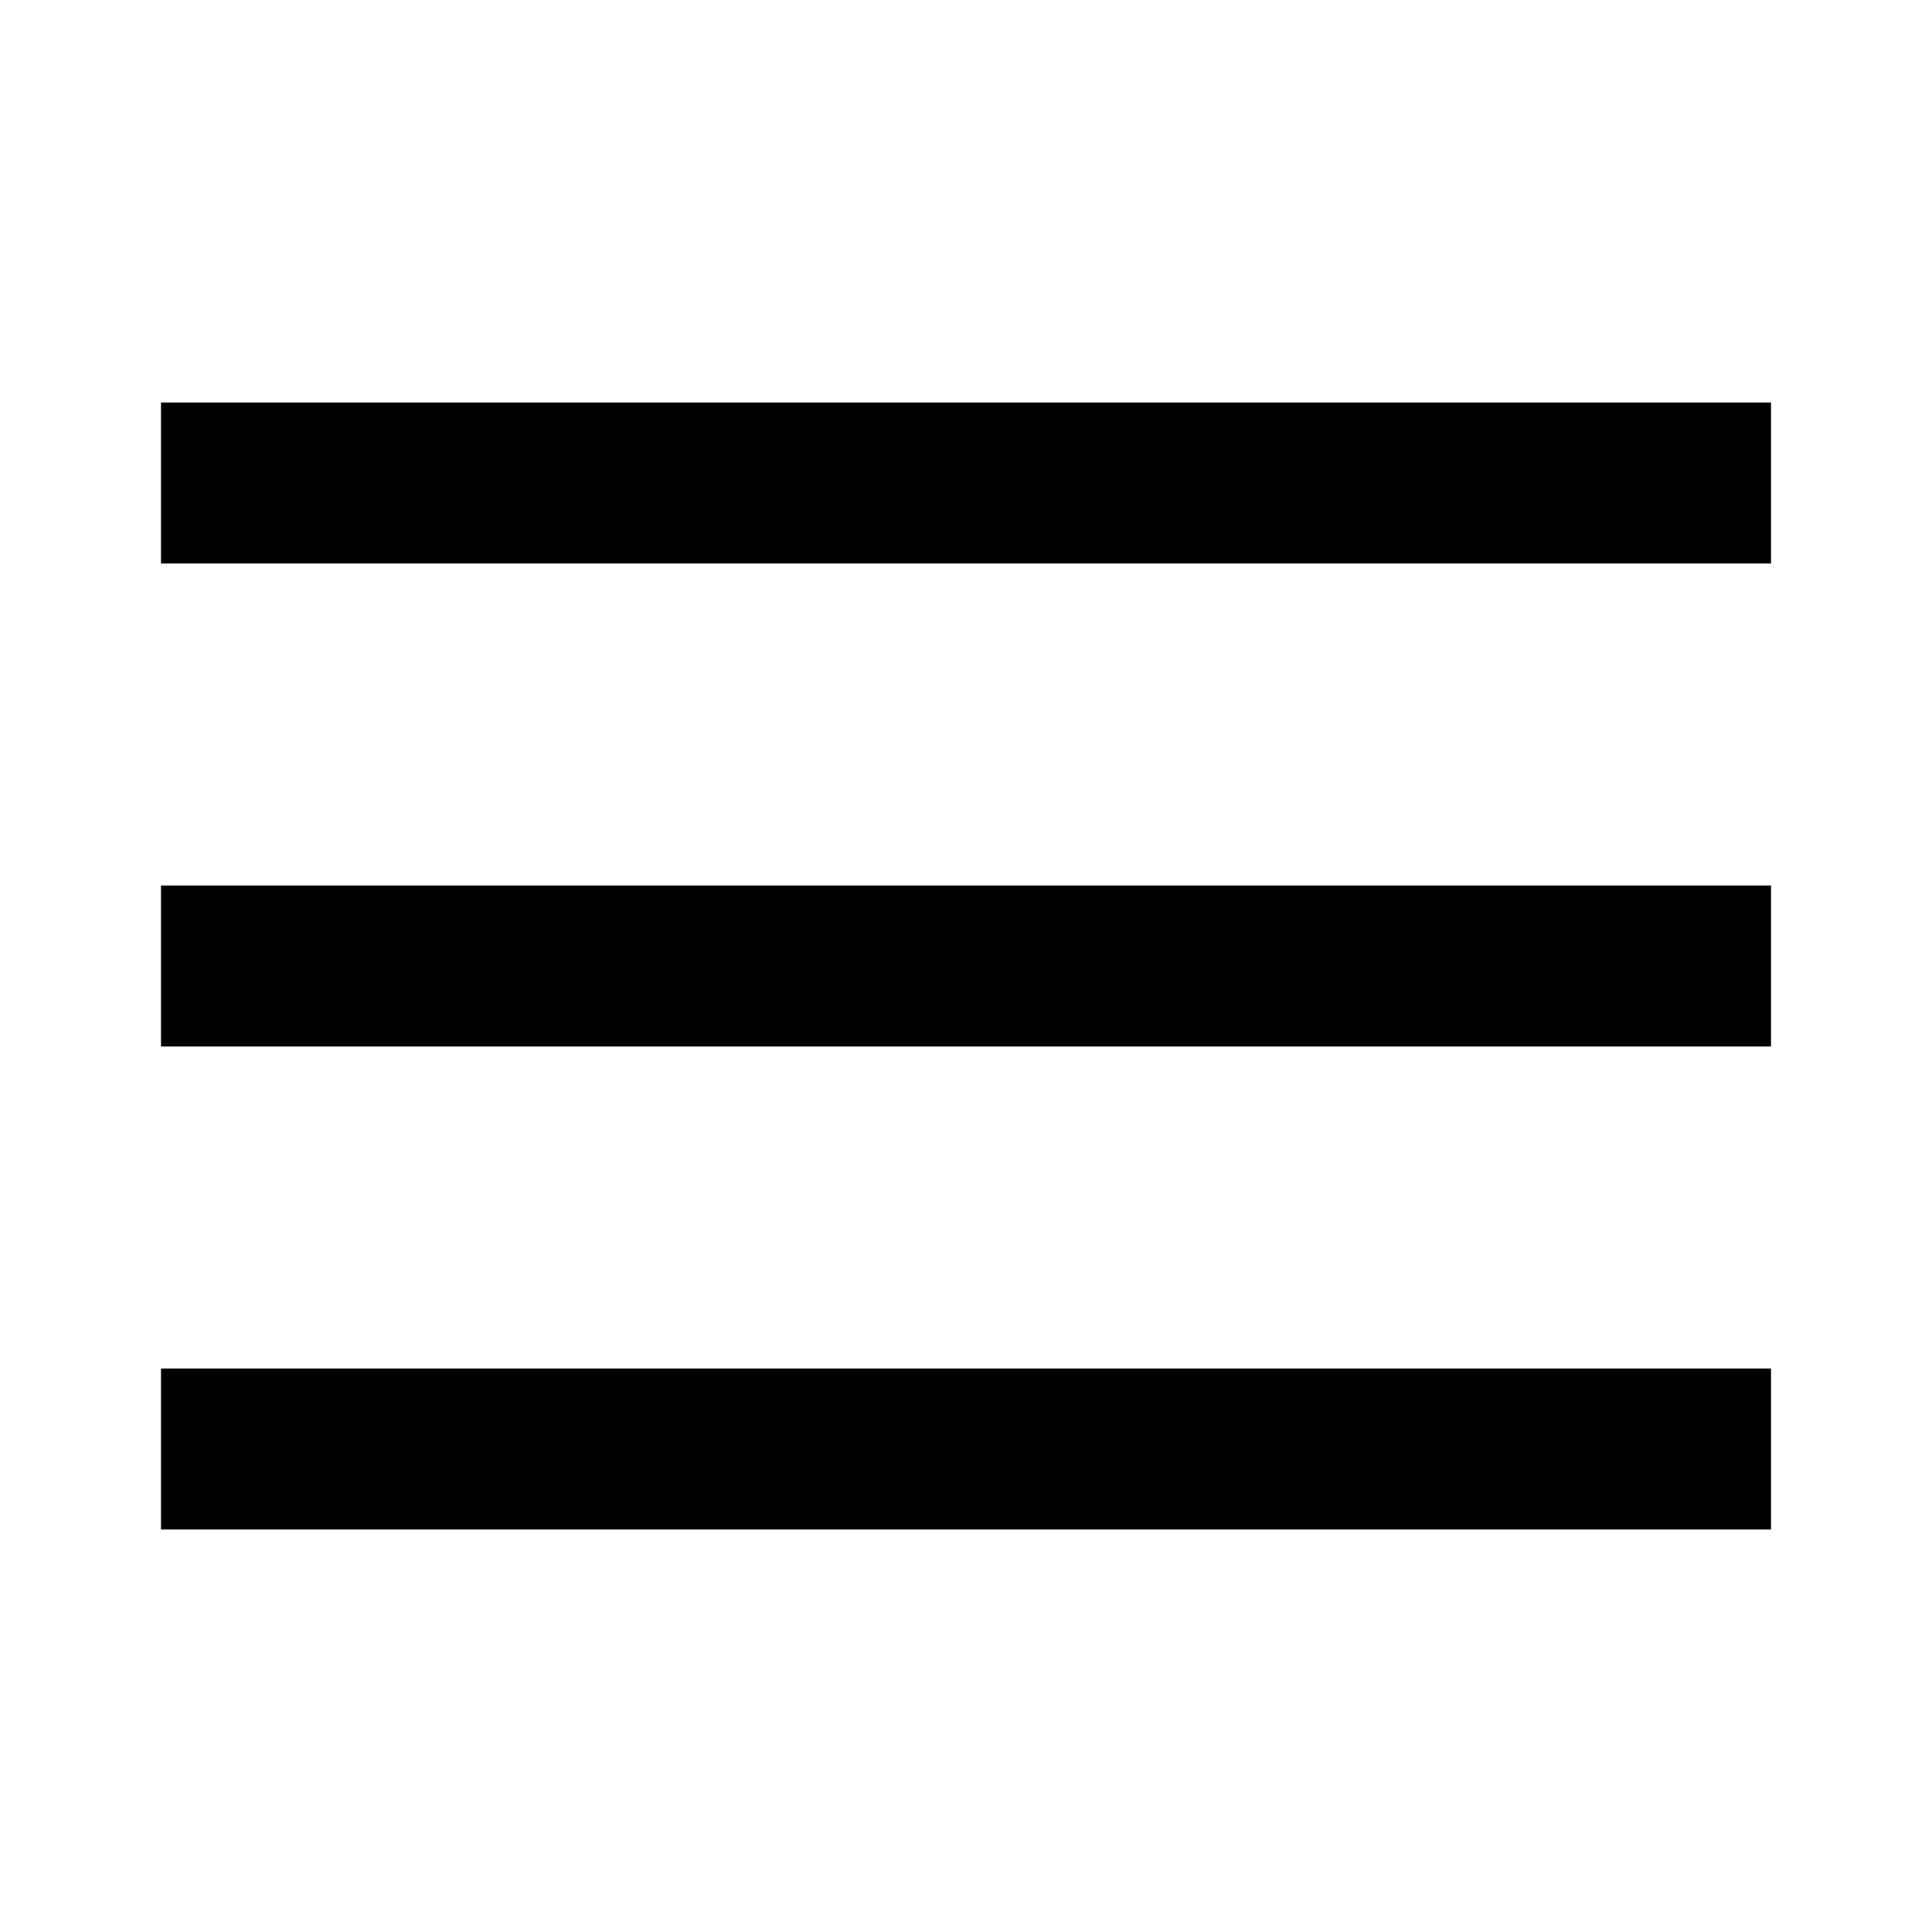
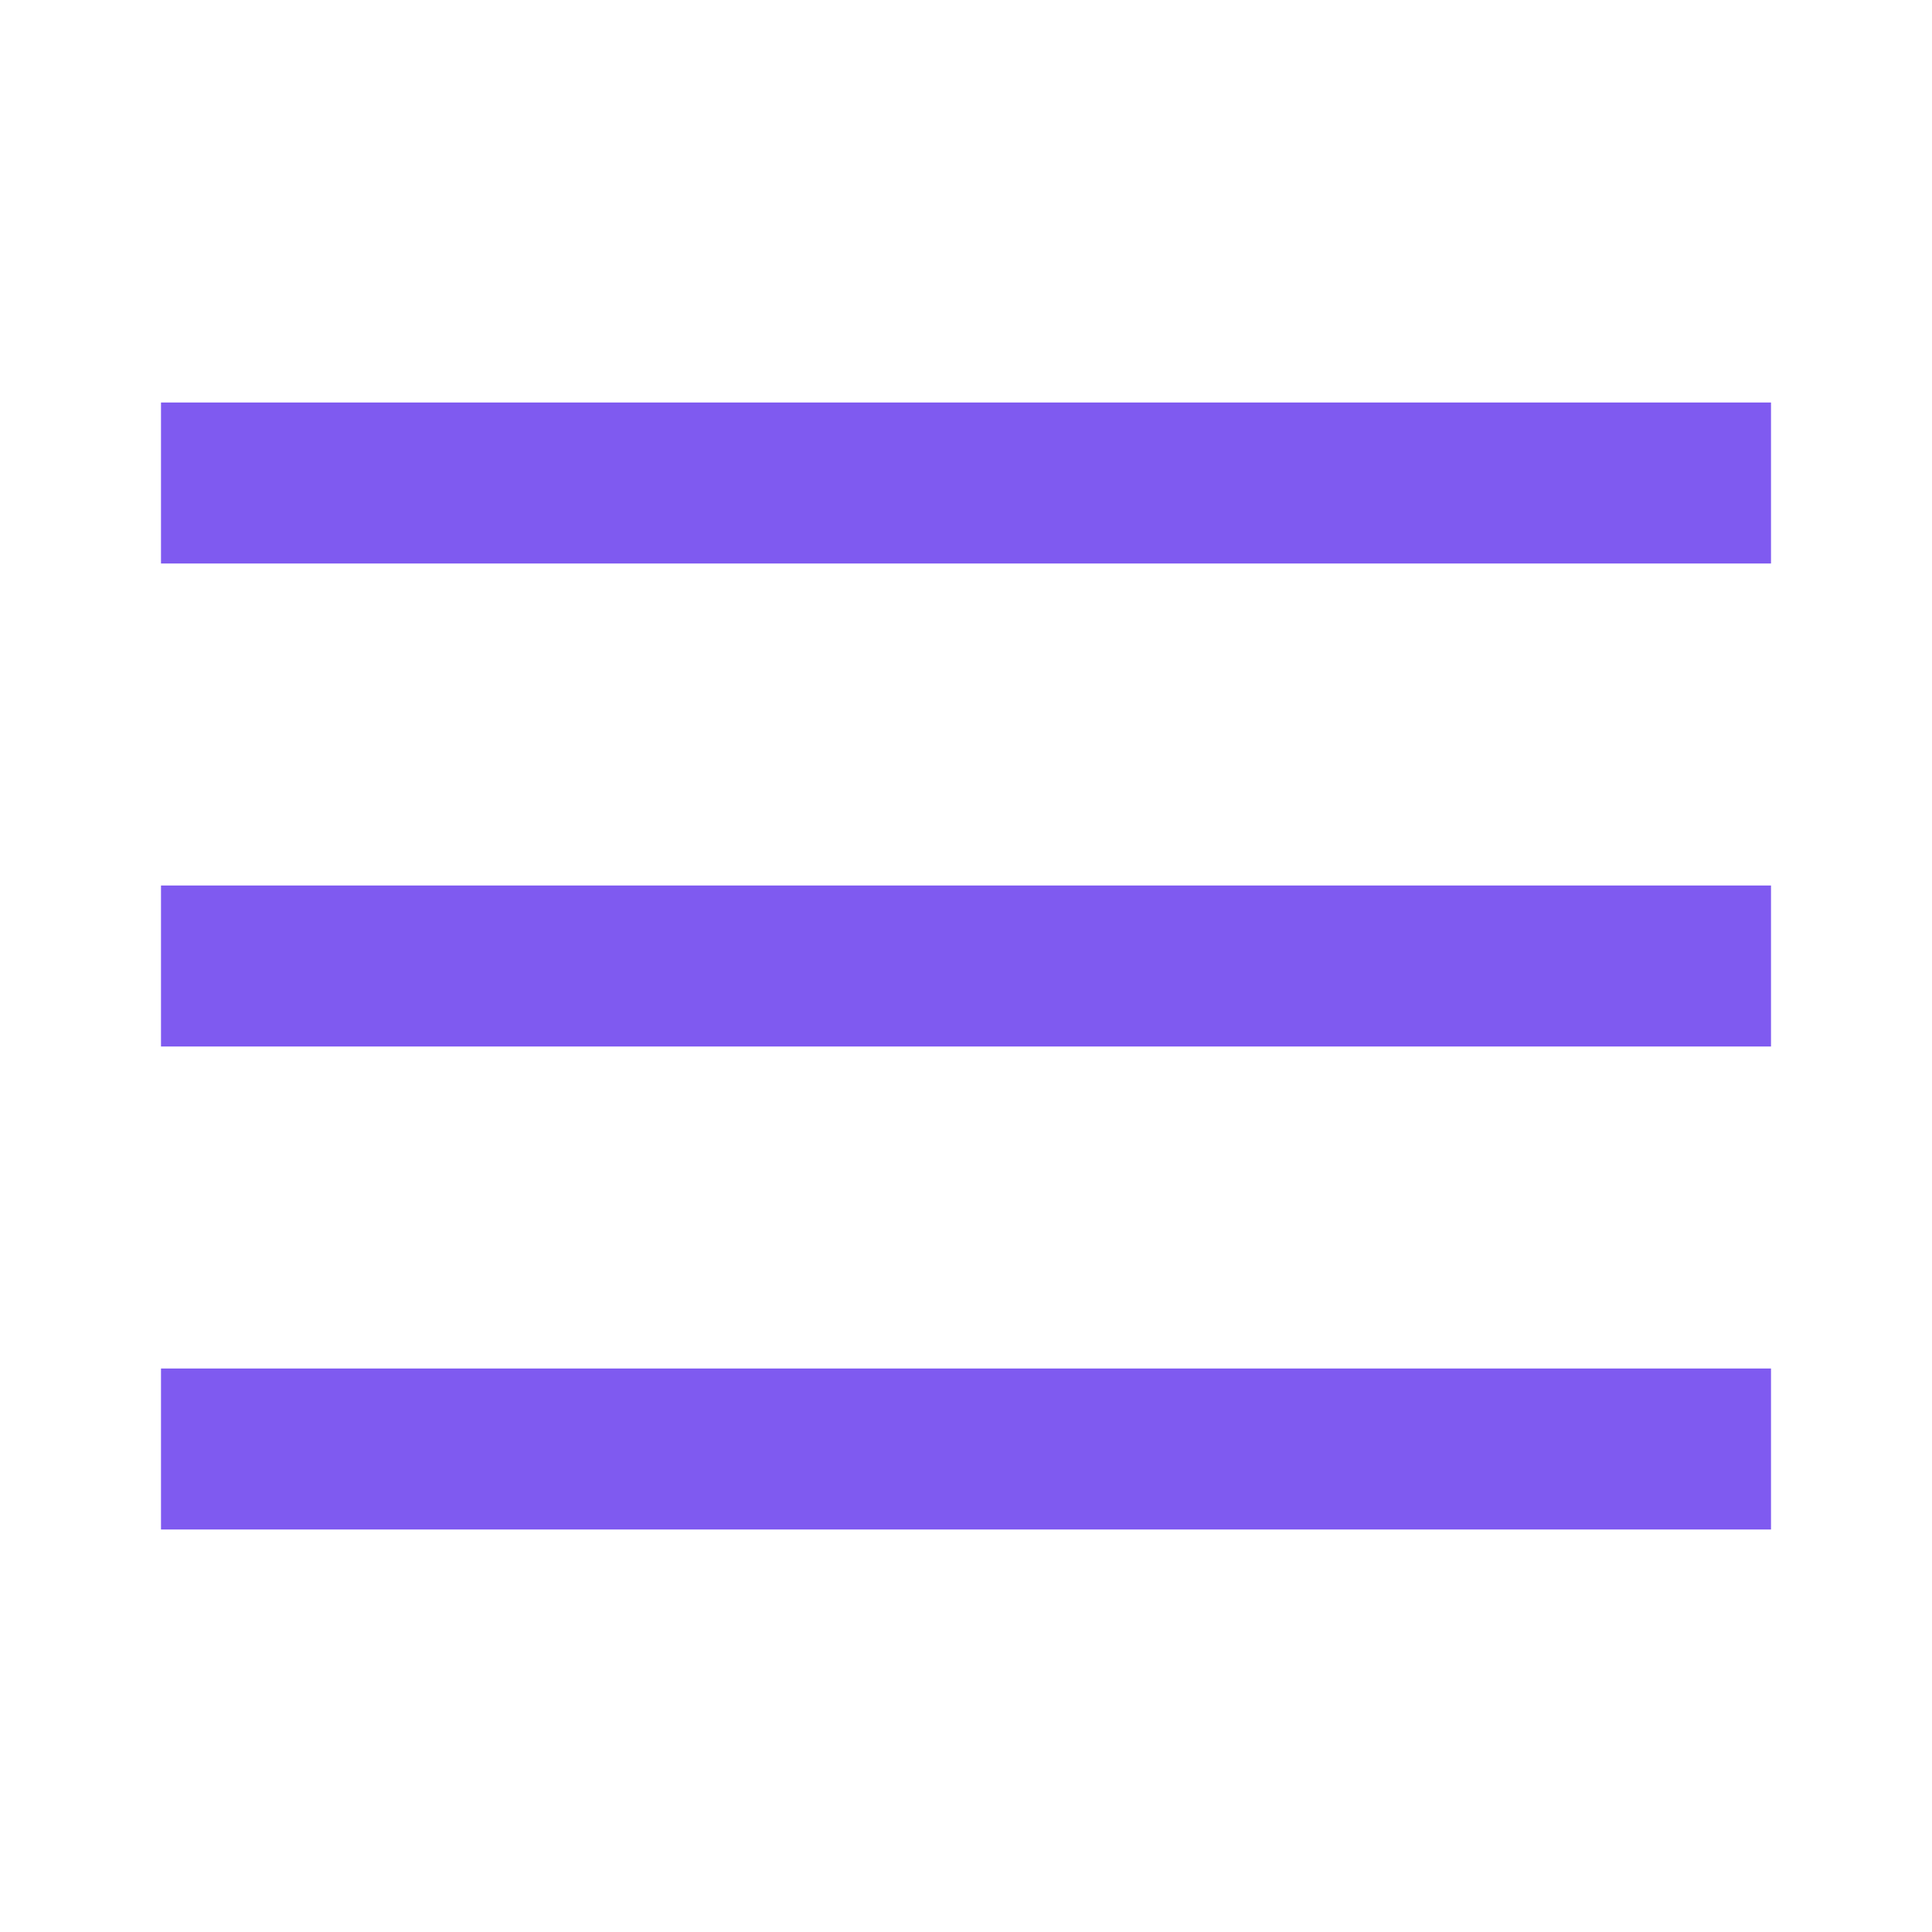
<svg xmlns="http://www.w3.org/2000/svg" width="24" height="24" viewBox="0 0 24 24" fill="none">
-   <path d="M2 18H22M2 12H22H2ZM2 6H22H2Z" stroke="black" stroke-width="2" stroke-miterlimit="10" />
+   <path d="M2 18H22M2 12H22H2ZM2 6H22H2Z" stroke="#7F5AF0" stroke-width="2" stroke-miterlimit="10" />
</svg>
